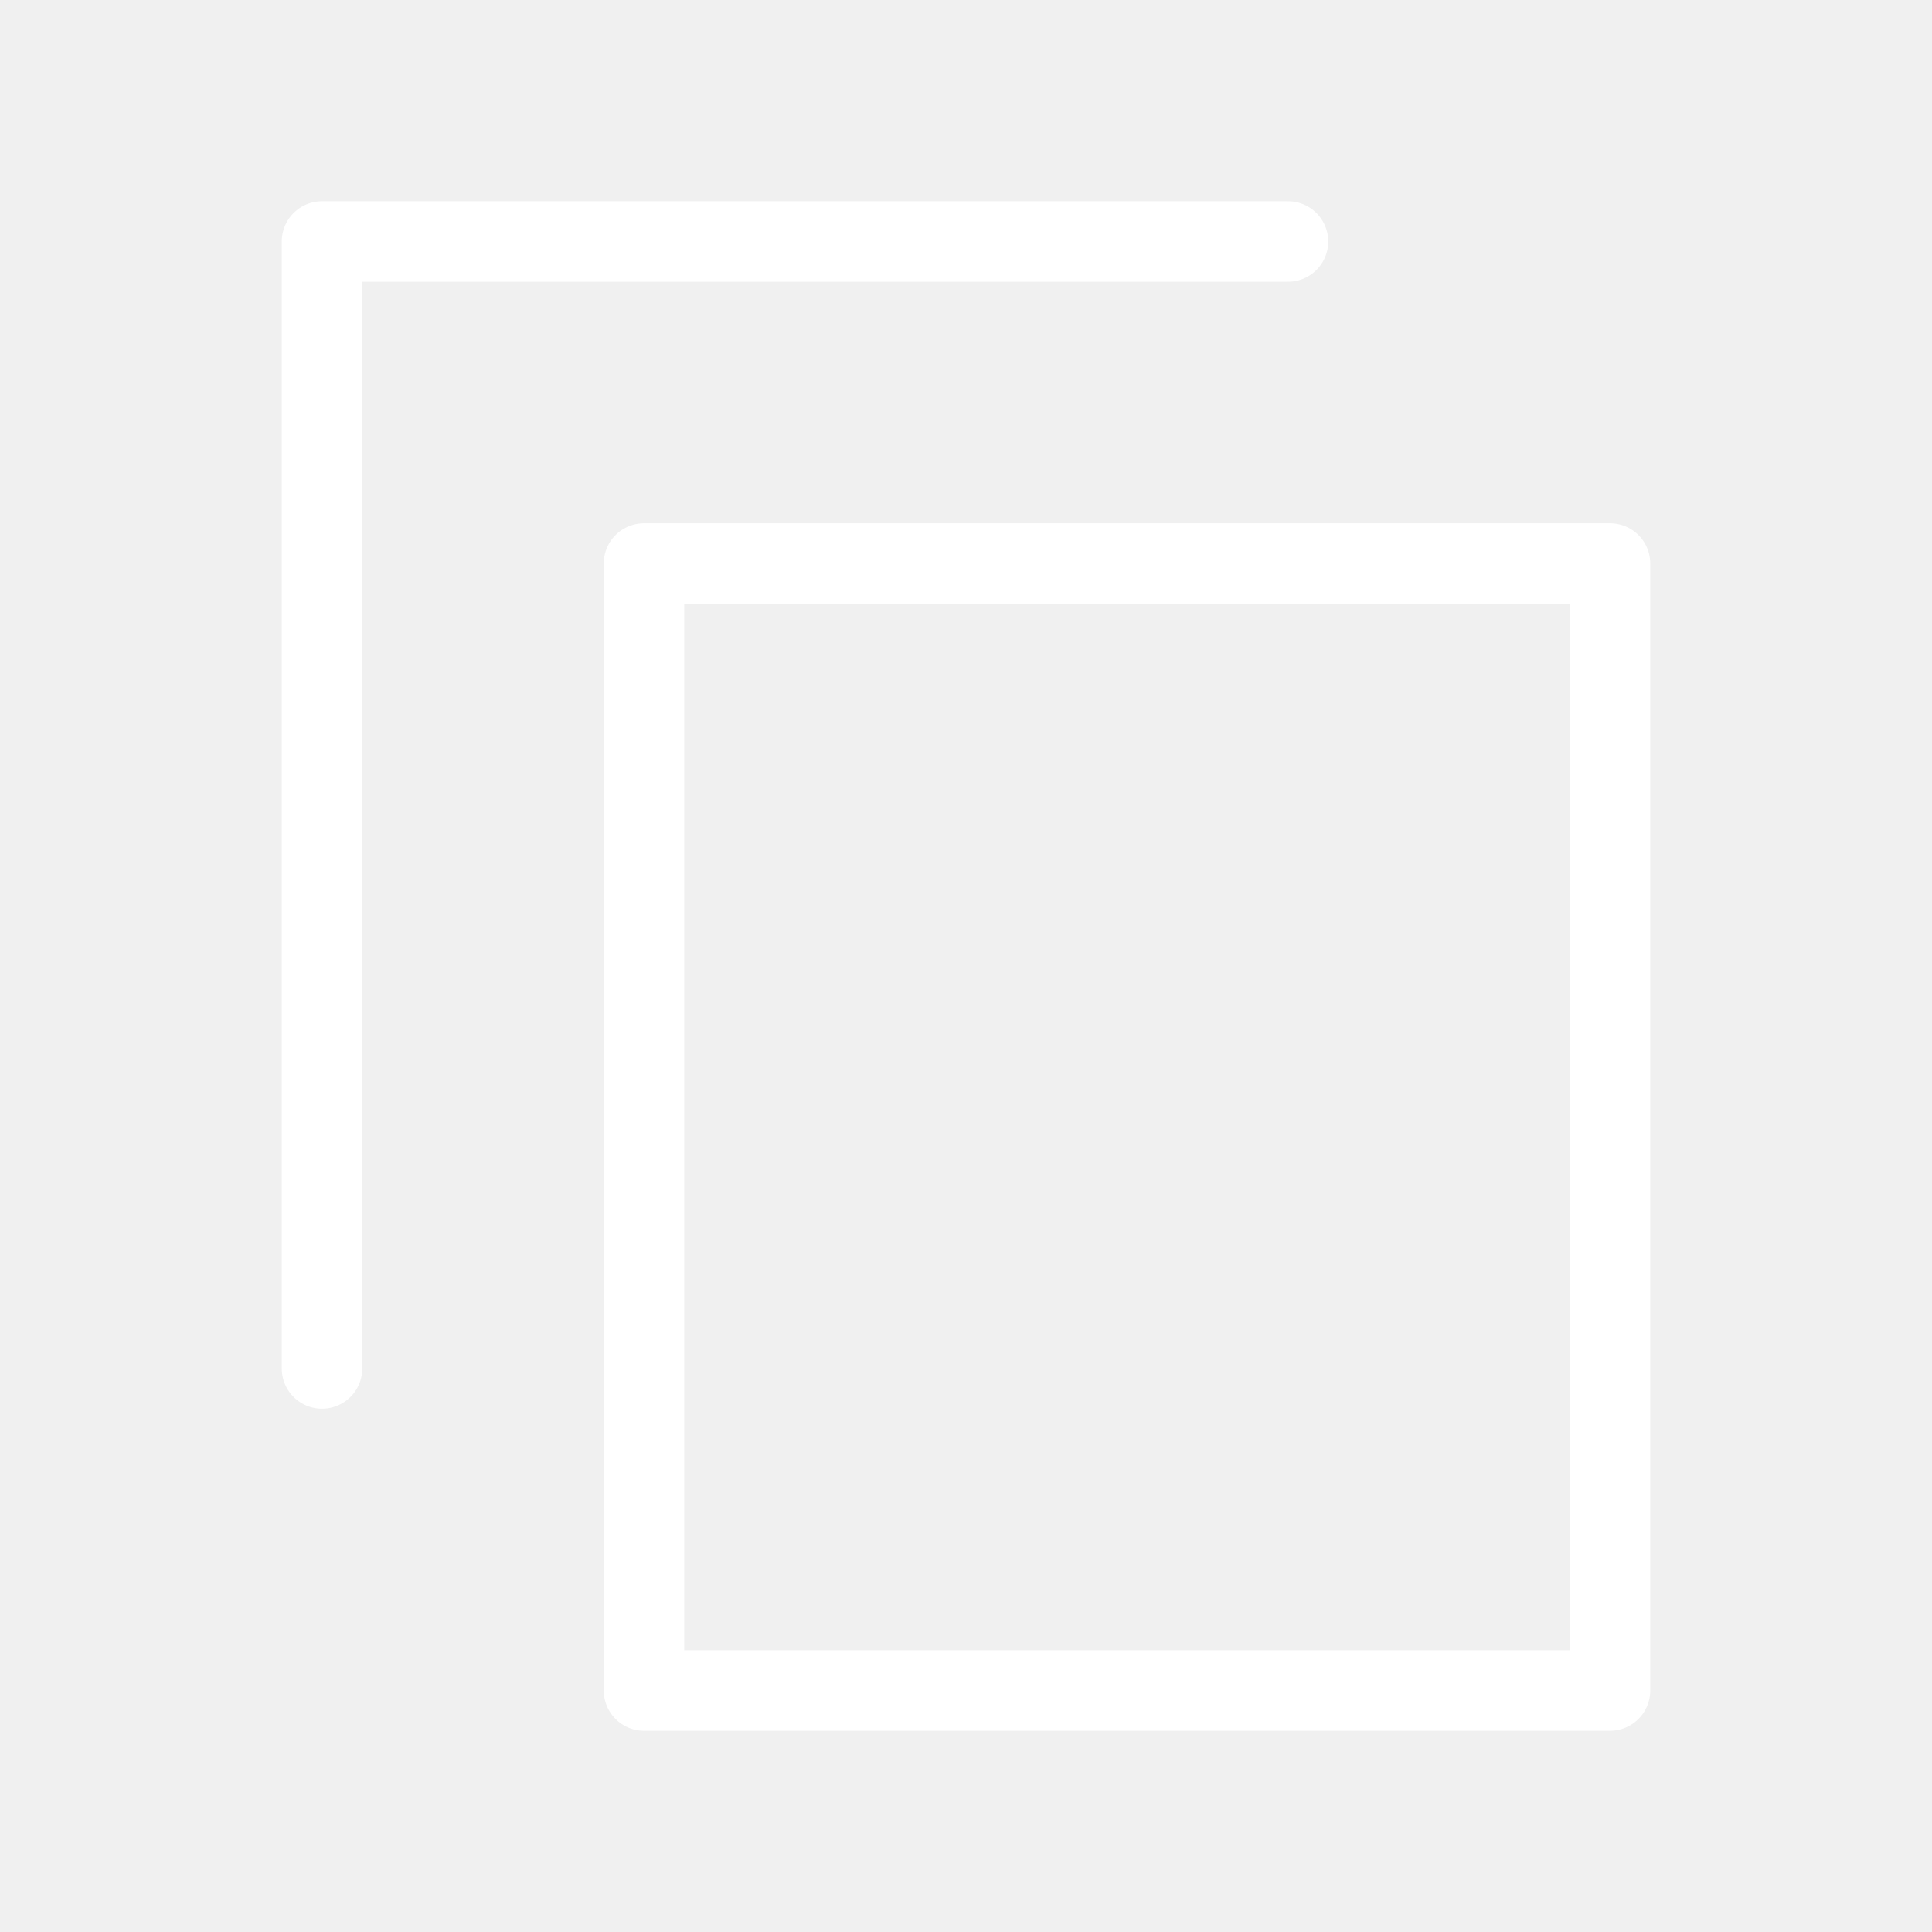
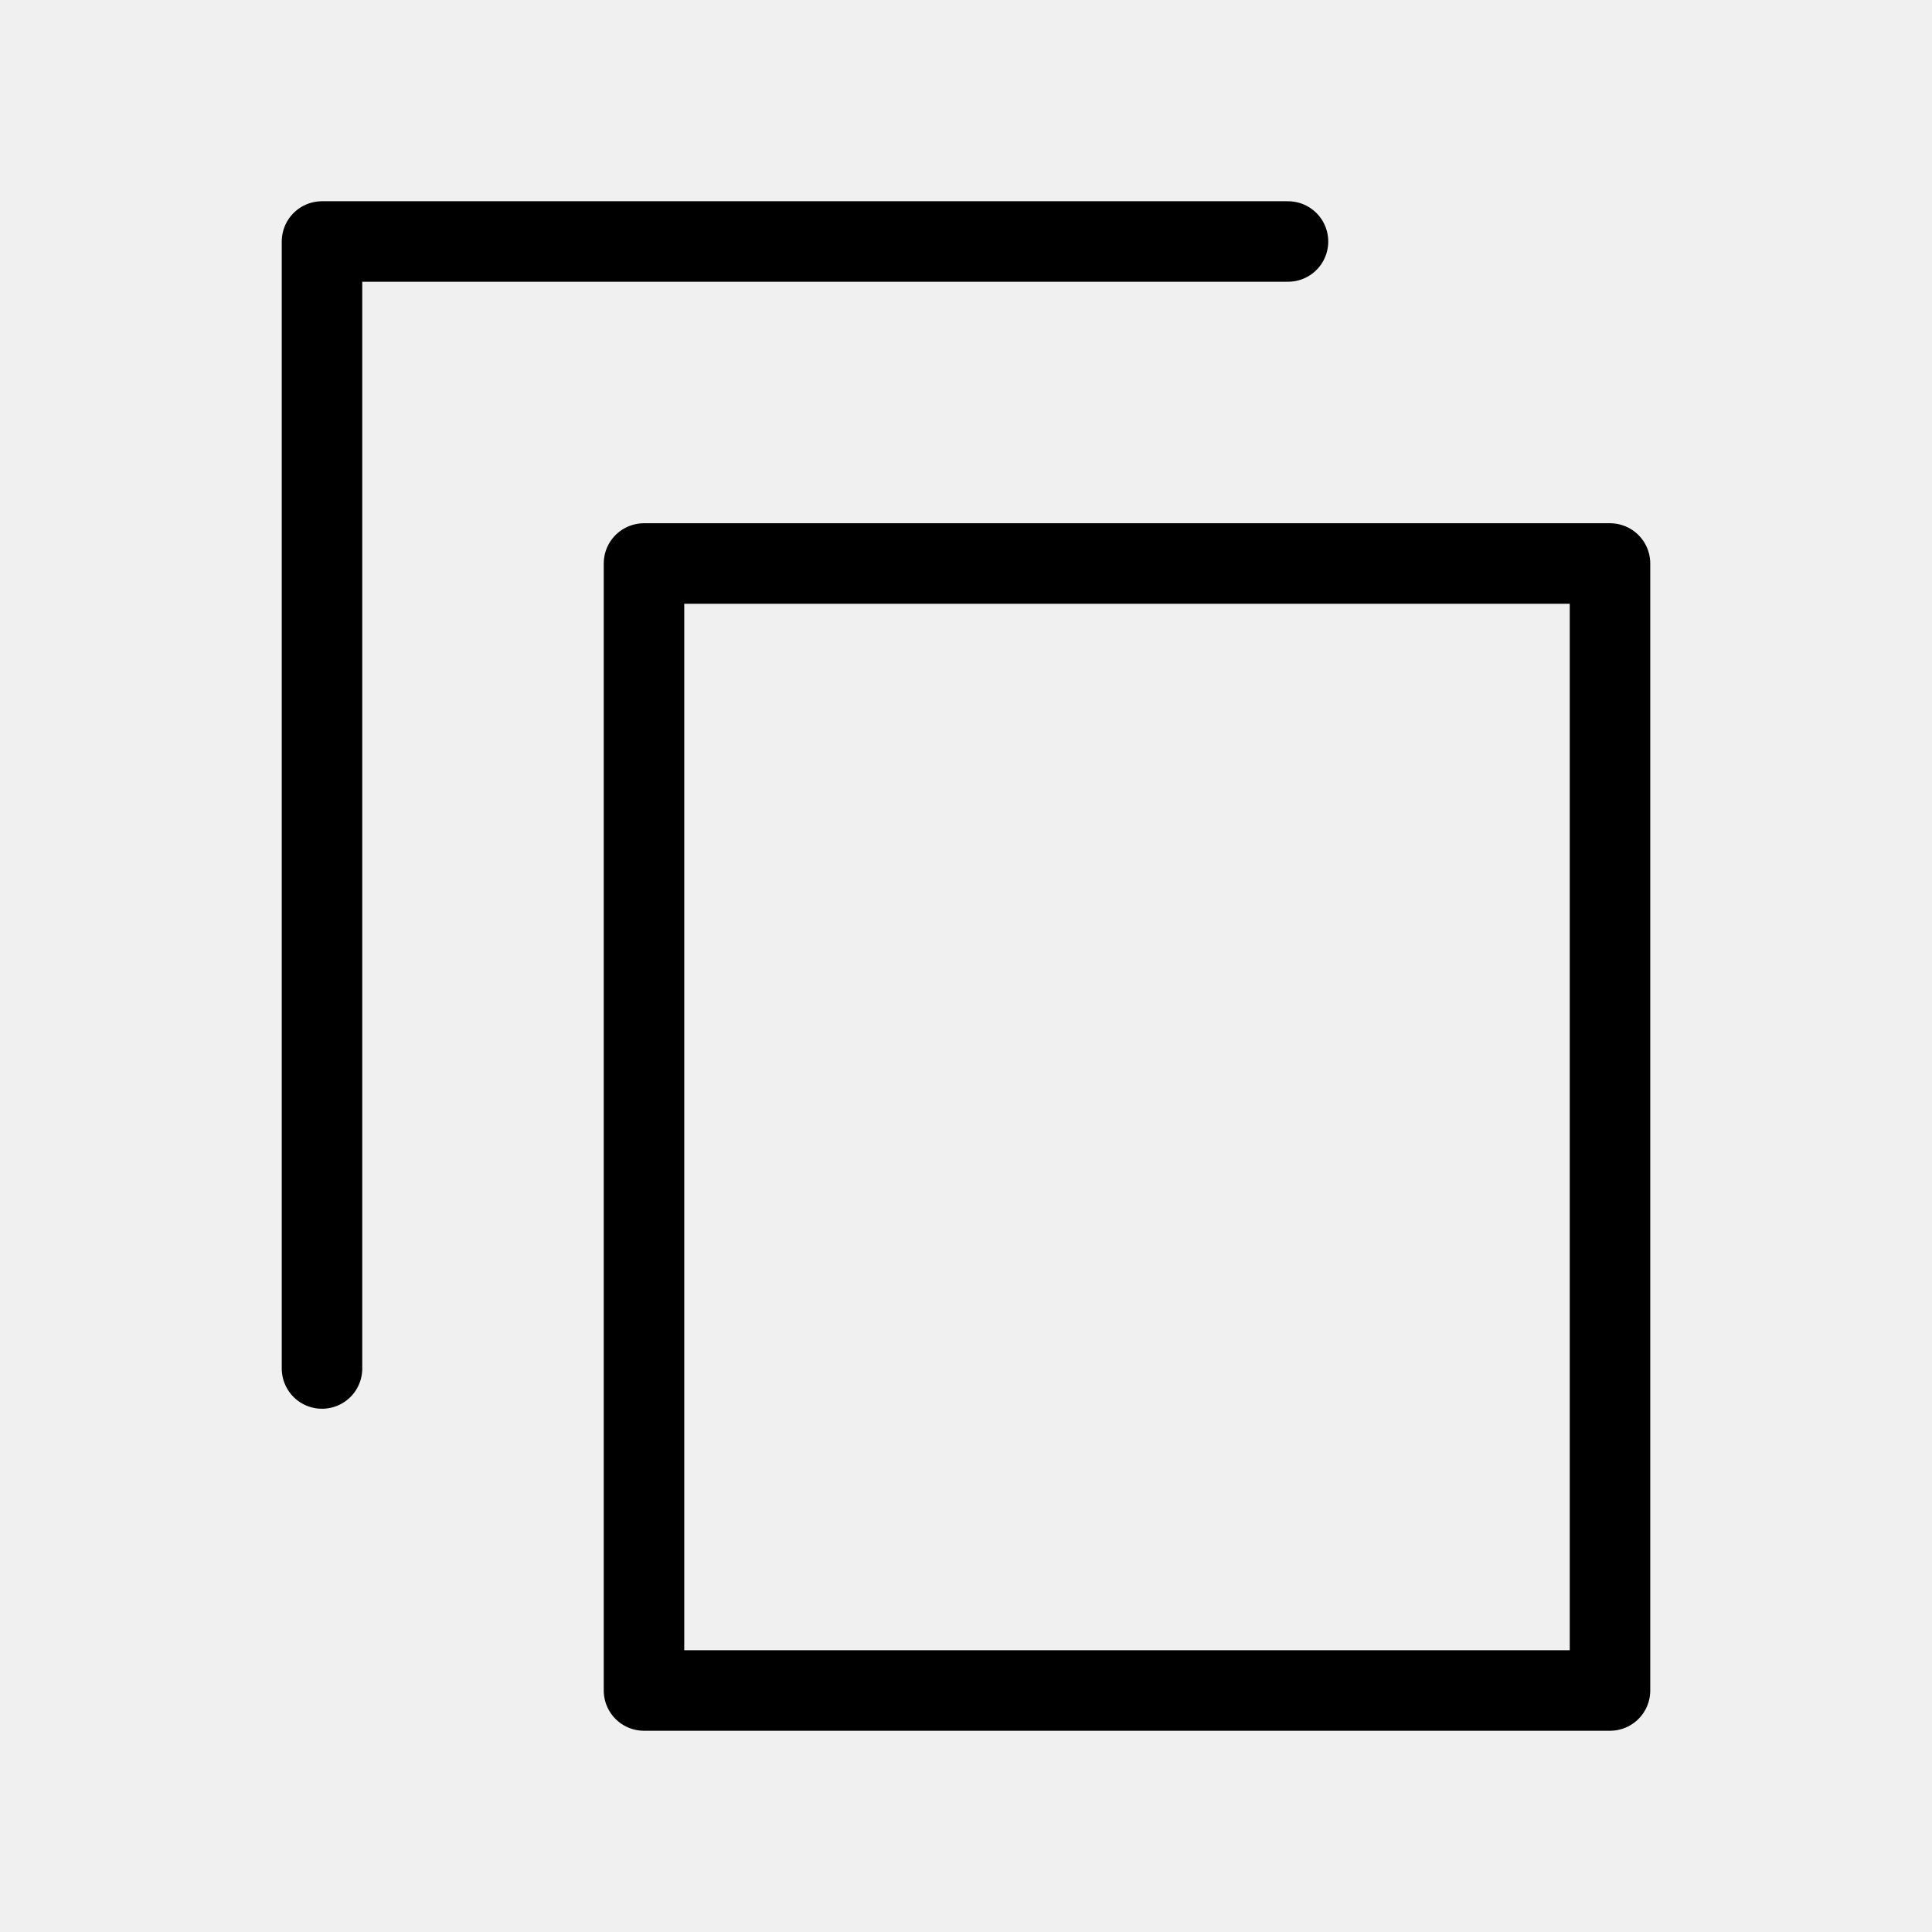
- <svg xmlns="http://www.w3.org/2000/svg" role="img" width="48px" height="48px" viewBox="0 0 24 24" aria-labelledby="copyIconTitle" stroke="white" stroke-width="1" stroke-linecap="round" stroke-linejoin="round" fill="none" color="white">
+ <svg xmlns="http://www.w3.org/2000/svg" role="img" width="48px" height="48px" viewBox="0 0 24 24" aria-labelledby="copyIconTitle" stroke="black" stroke-width="1" stroke-linecap="round" stroke-linejoin="round" fill="none" color="white">
  <rect width="12" height="14" x="8" y="7" />
  <polyline points="16 3 4 3 4 17" />
</svg>
